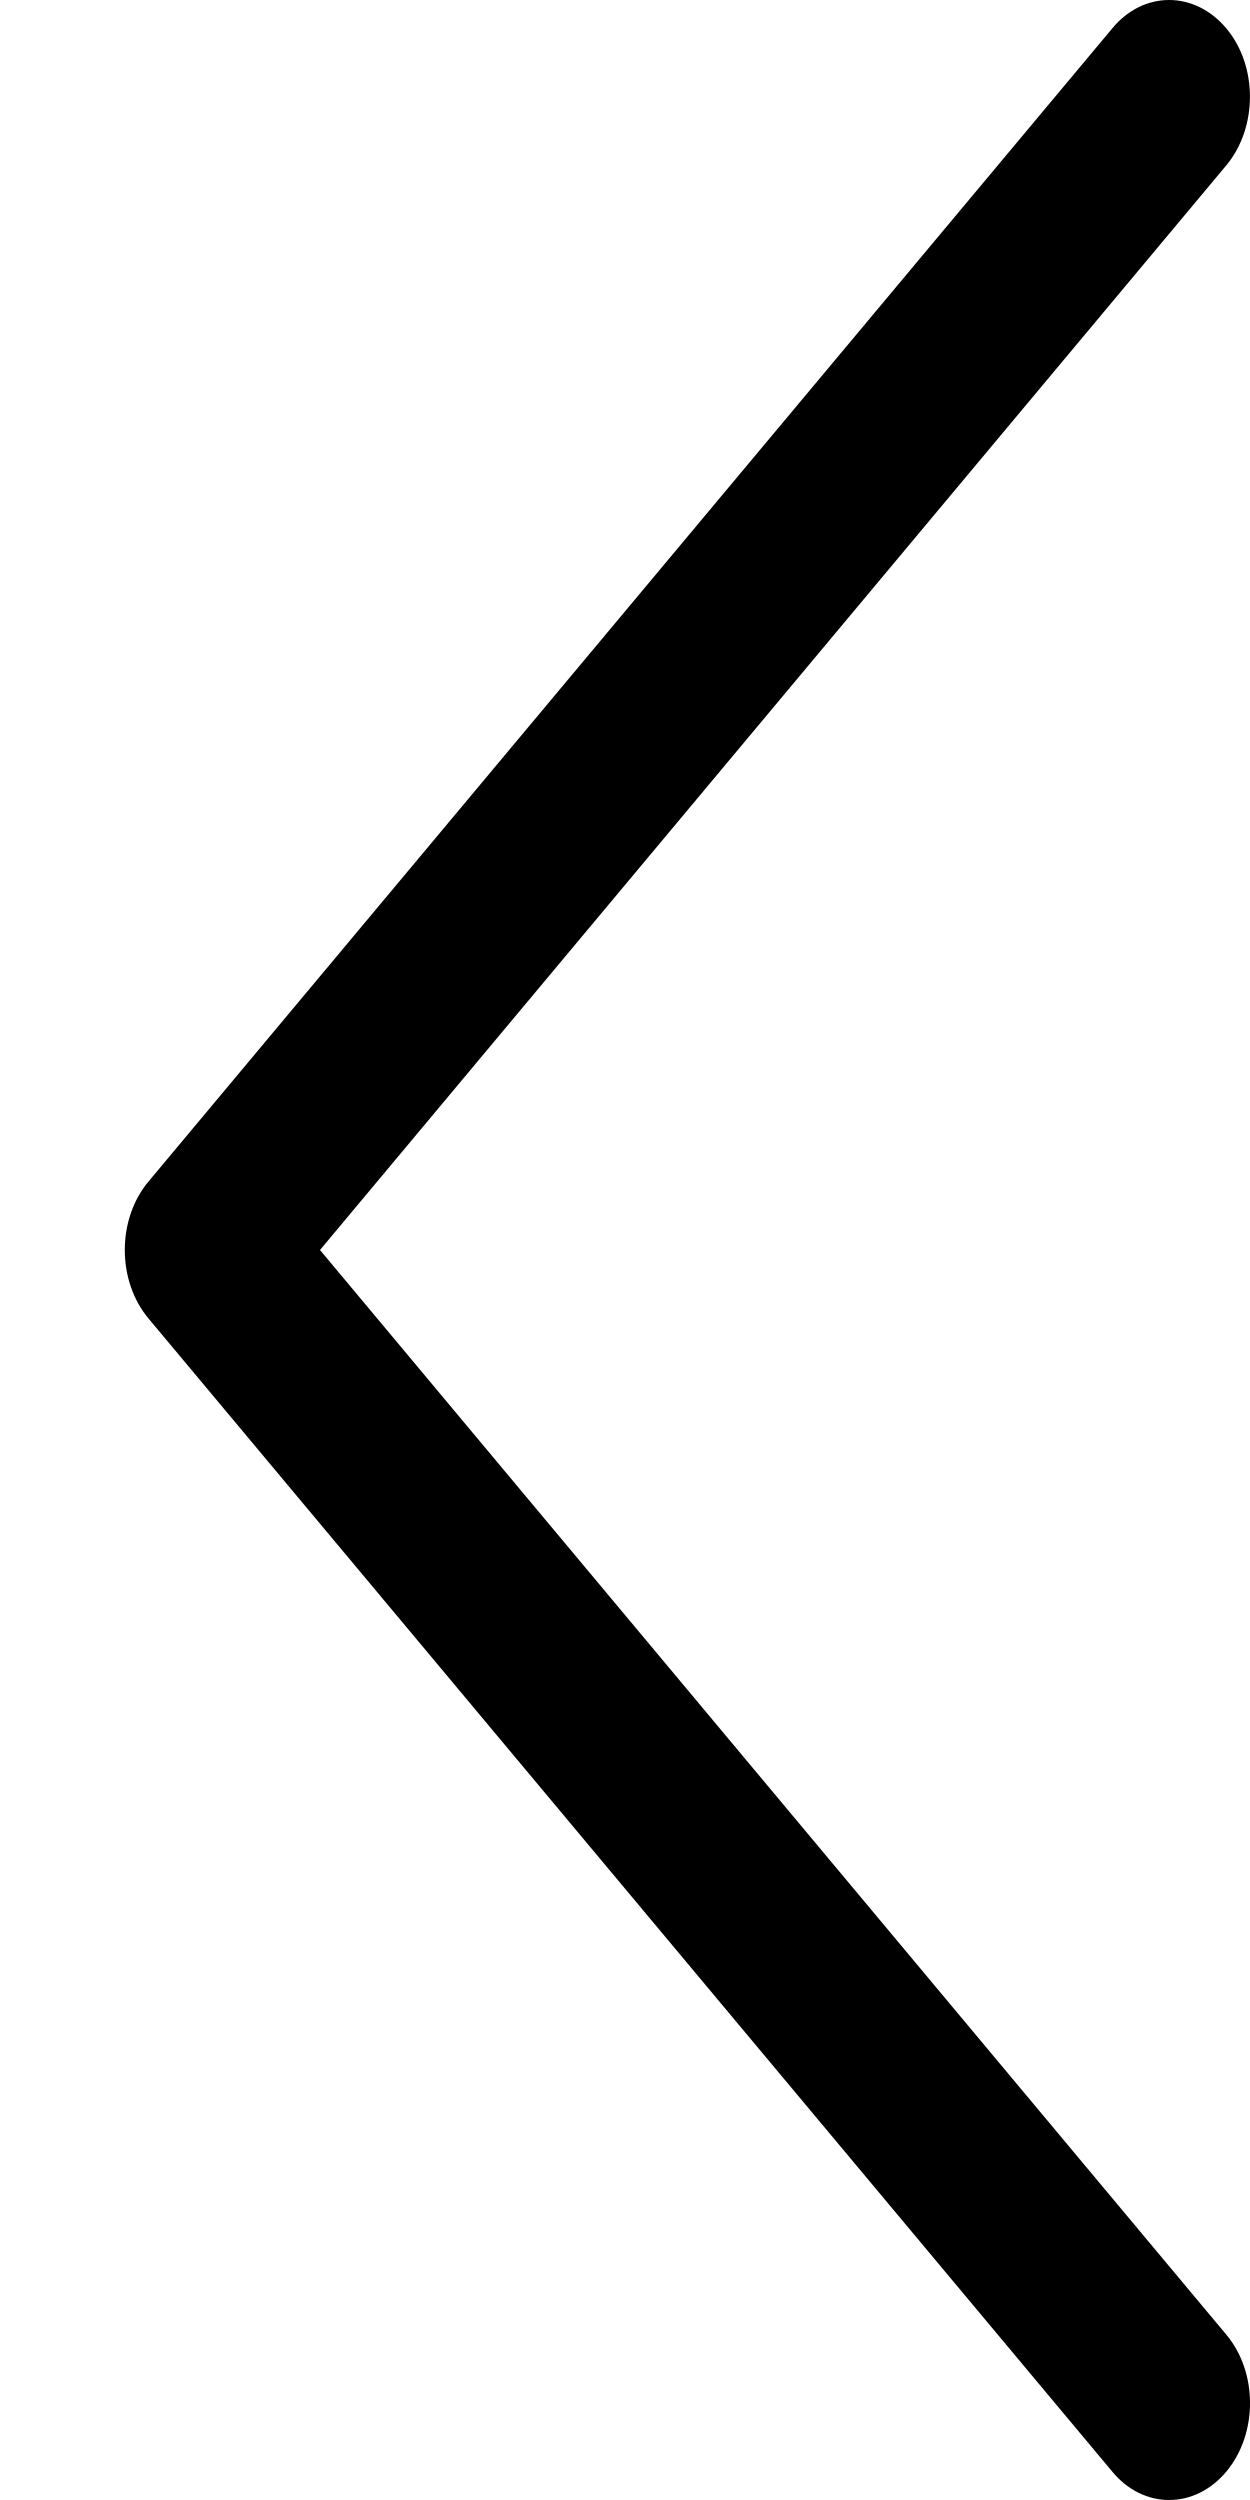
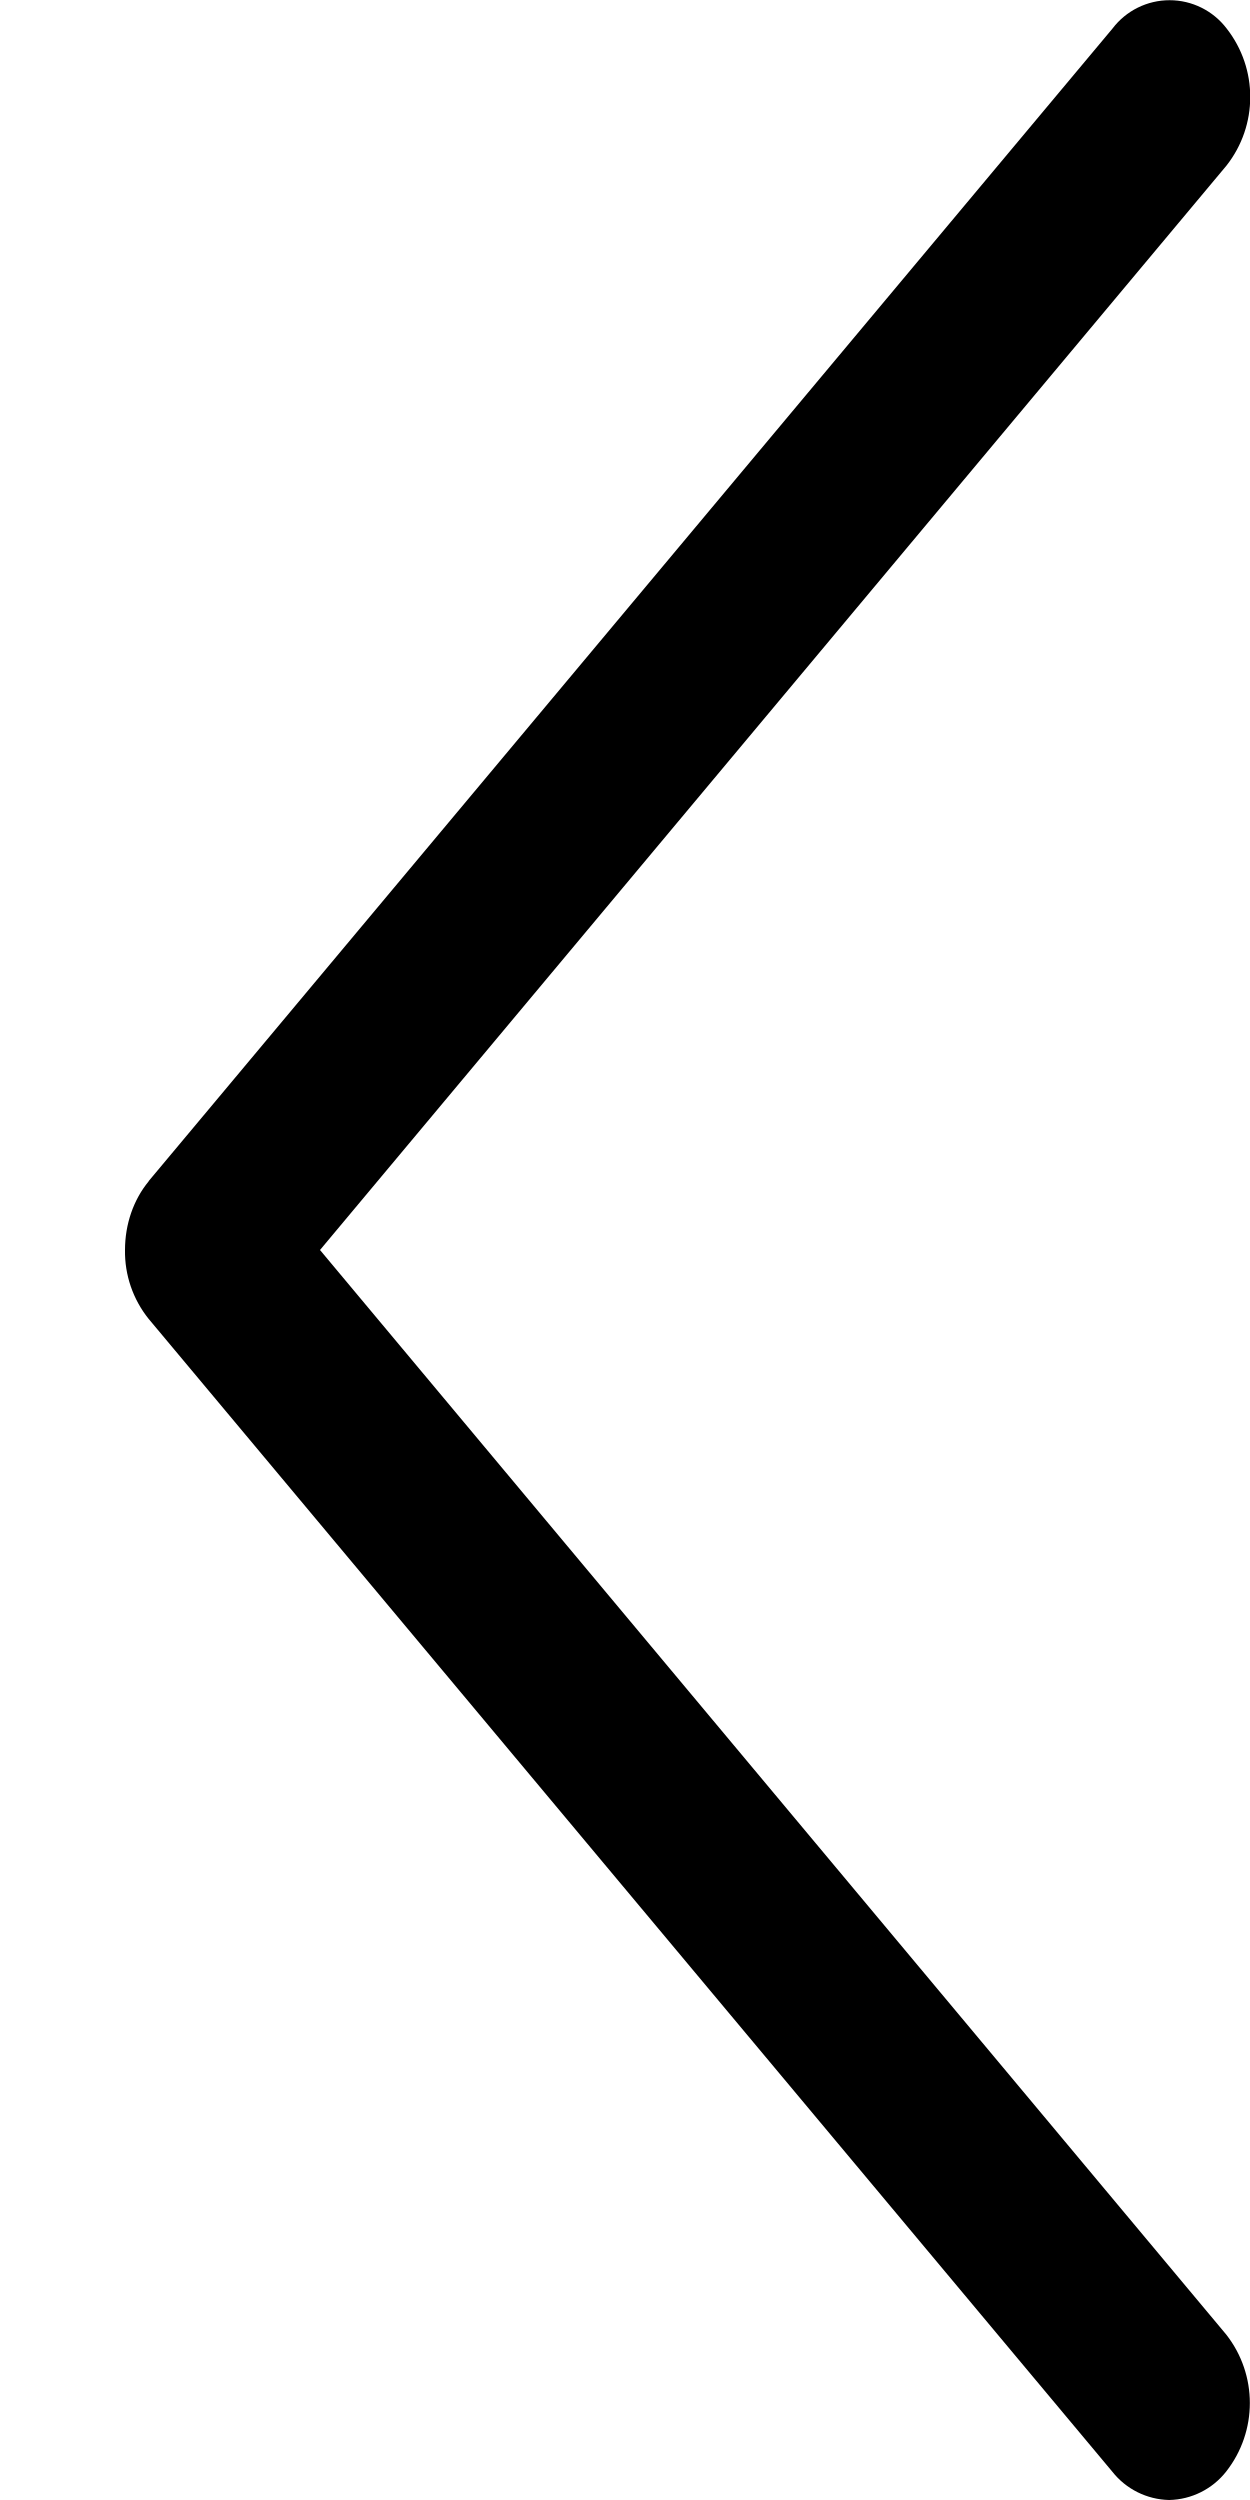
<svg xmlns="http://www.w3.org/2000/svg" width="6" height="12" viewBox="0 0 6 12" fill="none">
-   <path d="M0.713 5.671L5.339 0.136C5.49 -0.046 5.735 -0.045 5.887 0.137C6.038 0.318 6.037 0.613 5.886 0.794L1.536 6L5.886 11.206C6.038 11.387 6.038 11.681 5.887 11.863C5.811 11.954 5.712 12 5.612 12C5.513 12 5.414 11.955 5.339 11.864L0.713 6.329C0.64 6.242 0.599 6.124 0.599 6C0.599 5.876 0.64 5.758 0.713 5.671Z" fill="black" />
+   <path d="M.713 5.67L5.34.137a.344.344 0 01.548 0 .533.533 0 01-.001.658L1.536 6l4.35 5.206a.533.533 0 010 .657.357.357 0 01-.274.137.357.357 0 01-.273-.136L.713 6.33A.515.515 0 01.6 6c0-.124.041-.242.114-.33z" fill="#000" />
</svg>
